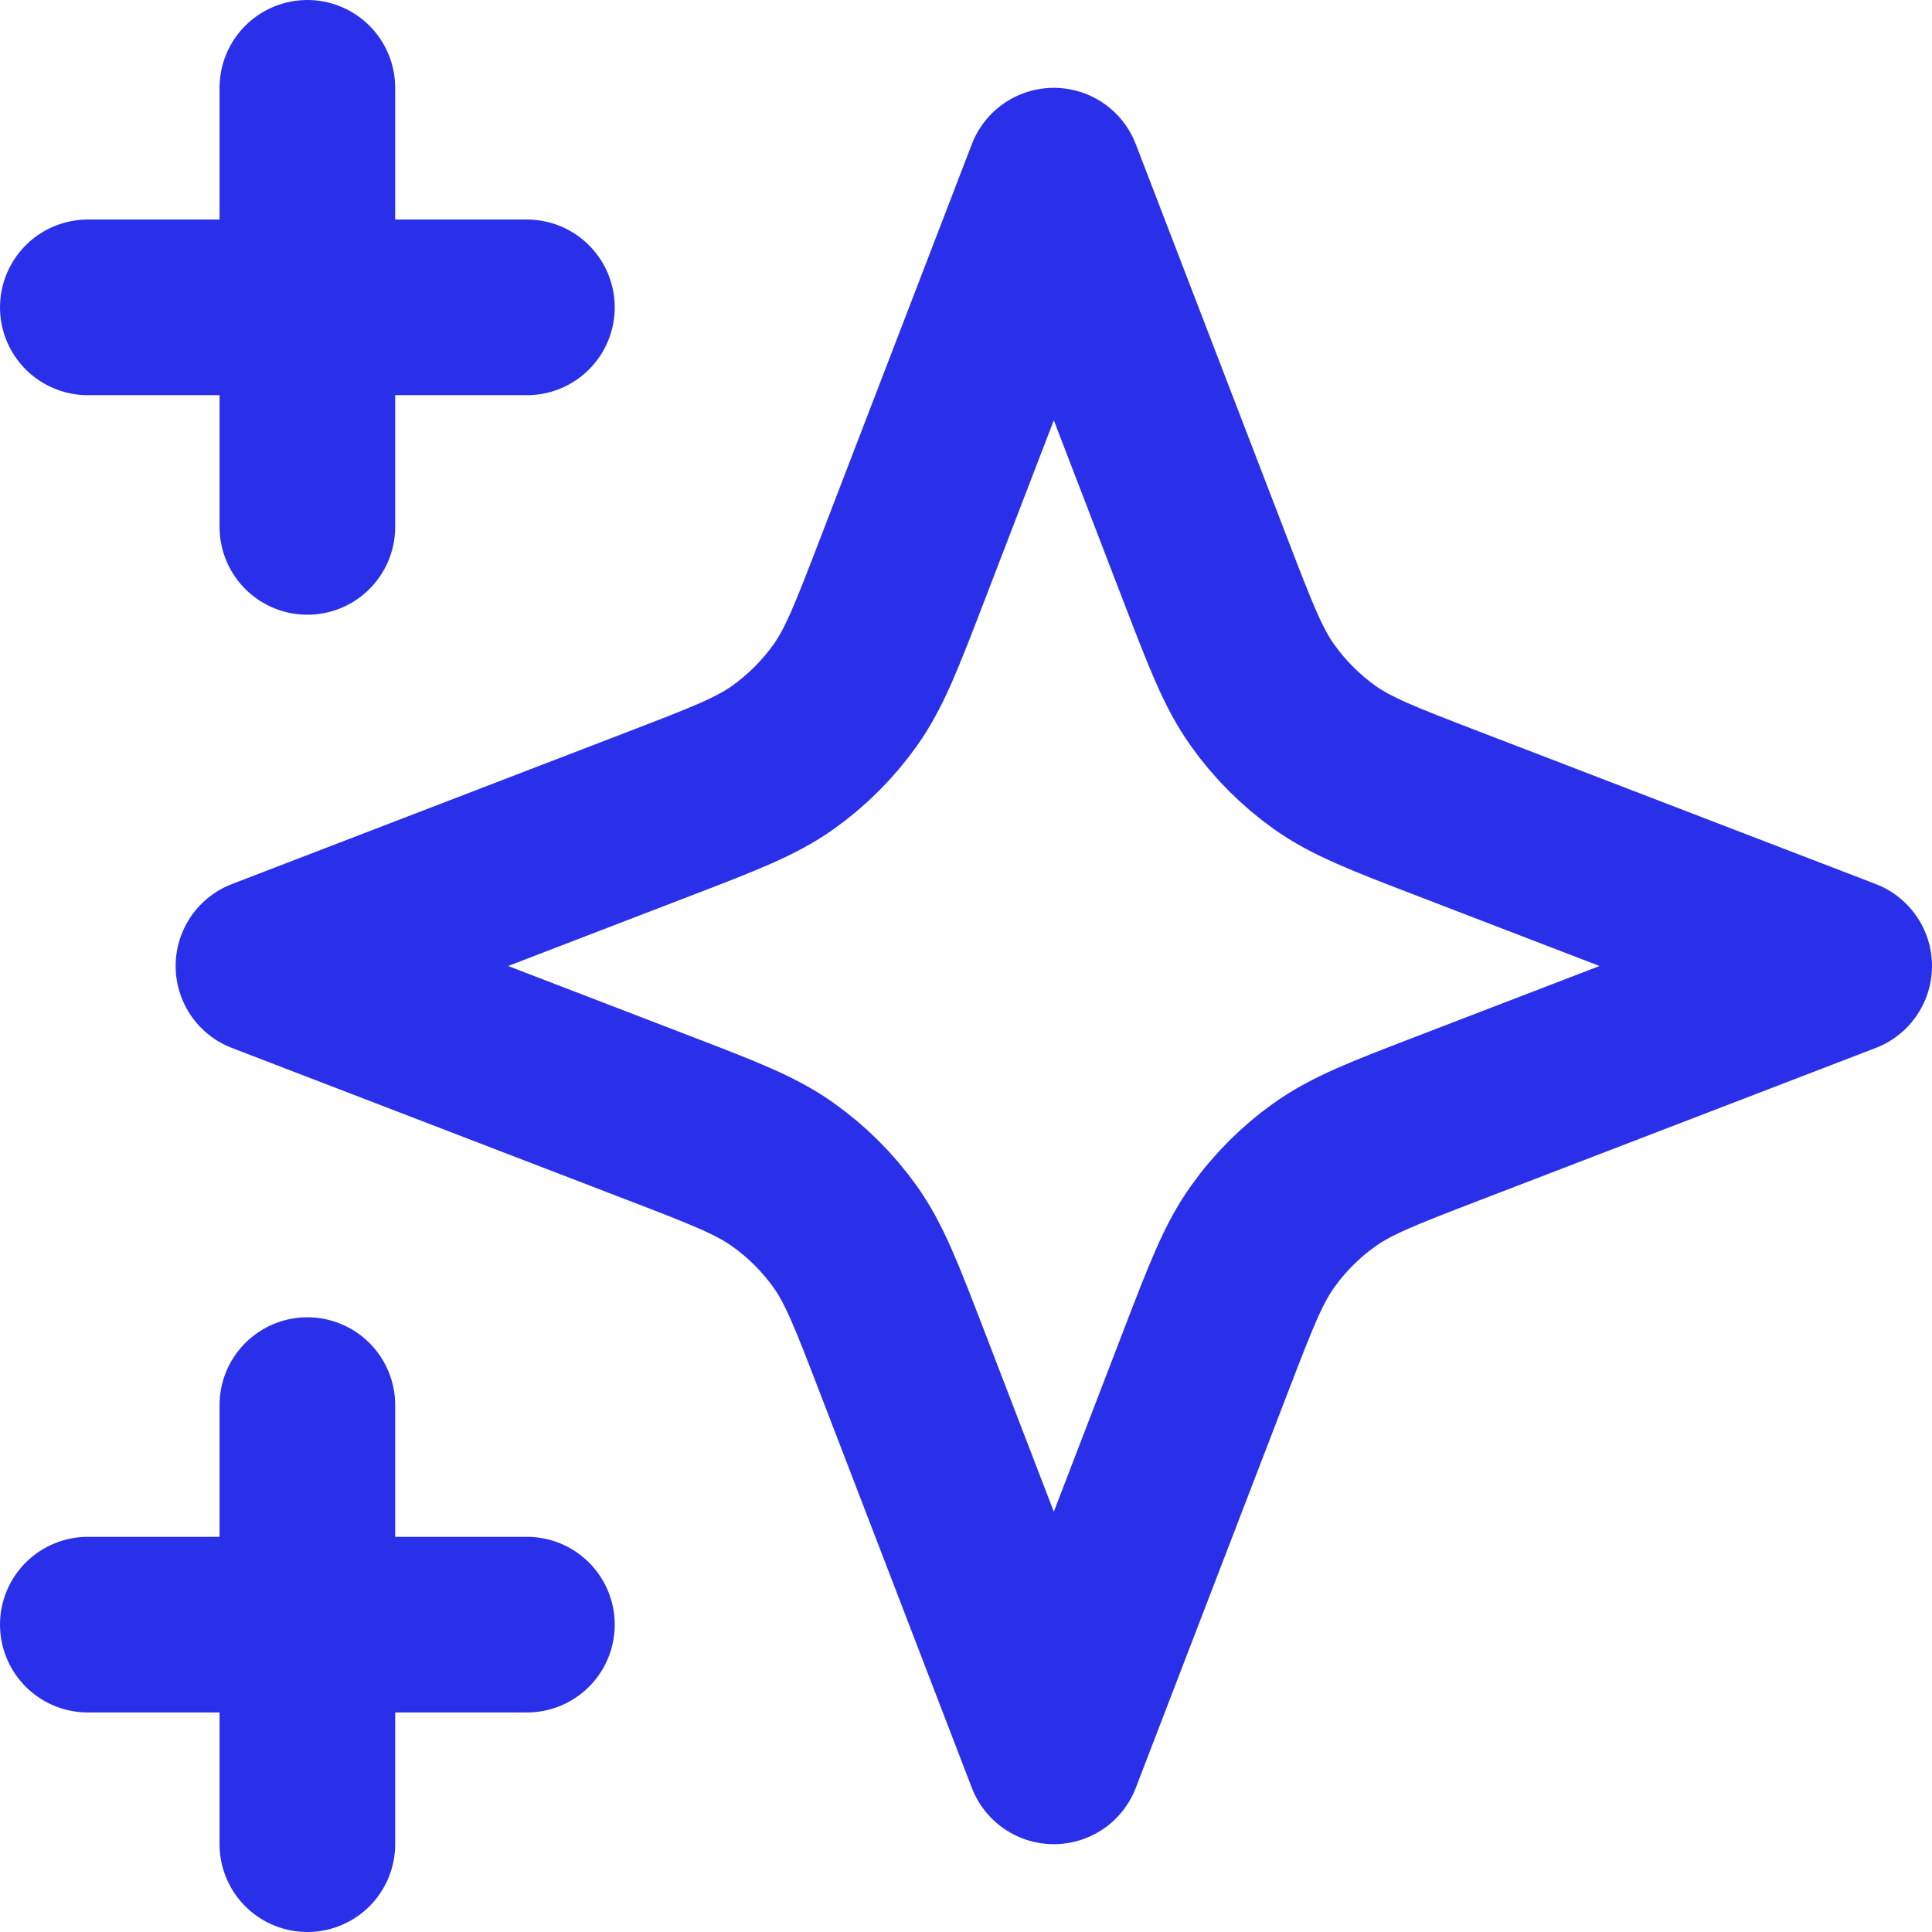
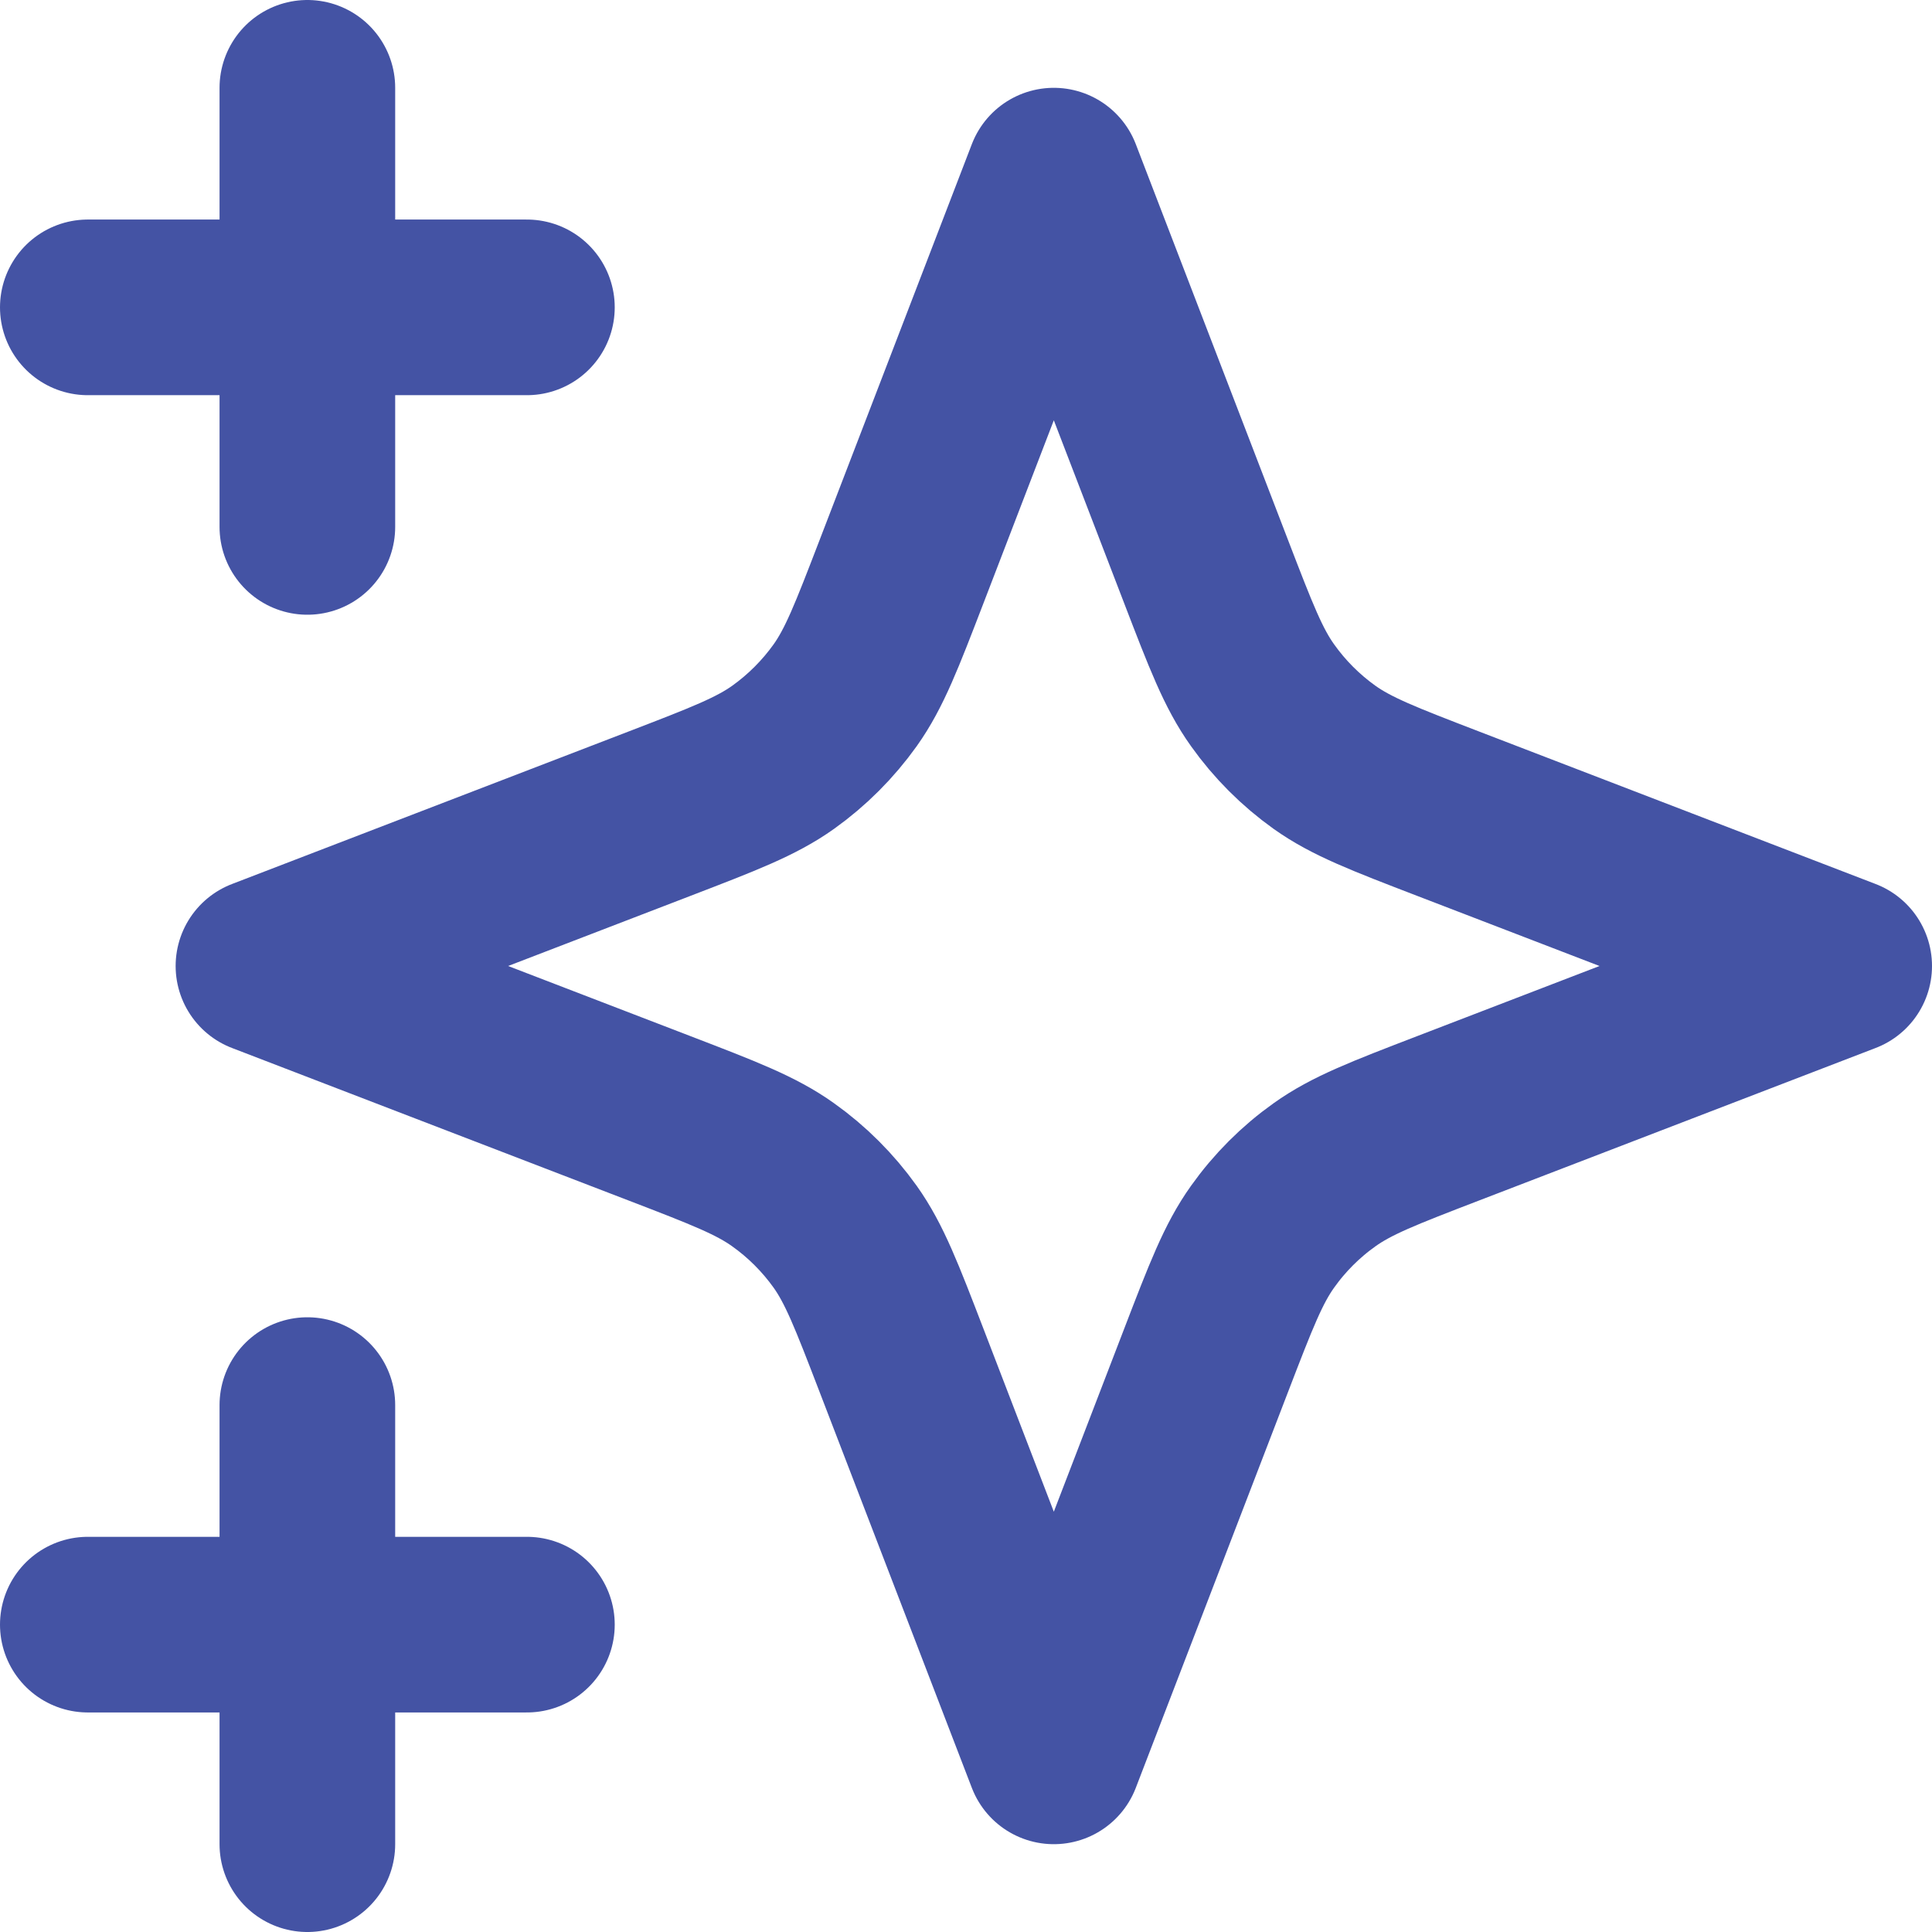
<svg xmlns="http://www.w3.org/2000/svg" width="22" height="22" viewBox="0 0 22 22" fill="none">
-   <path d="M3.5 21V16M3.5 6V1M1 3.5H6M1 18.5H6M12 2L10.266 6.509C9.984 7.242 9.843 7.609 9.624 7.917C9.429 8.19 9.19 8.429 8.917 8.624C8.609 8.843 8.242 8.984 7.509 9.266L3 11L7.509 12.734C8.242 13.016 8.609 13.157 8.917 13.377C9.19 13.571 9.429 13.81 9.624 14.083C9.843 14.391 9.984 14.758 10.266 15.491L12 20L13.734 15.491C14.016 14.758 14.157 14.391 14.377 14.083C14.571 13.81 14.81 13.571 15.083 13.377C15.391 13.157 15.758 13.016 16.491 12.734L21 11L16.491 9.266C15.758 8.984 15.391 8.843 15.083 8.624C14.81 8.429 14.571 8.19 14.377 7.917C14.157 7.609 14.016 7.242 13.734 6.509L12 2Z" stroke="#2A30EA" stroke-width="2" stroke-linecap="round" stroke-linejoin="round" />
+   <path d="M3.5 21V16M3.5 6V1M1 3.5H6M1 18.5H6M12 2L10.266 6.509C9.984 7.242 9.843 7.609 9.624 7.917C9.429 8.19 9.19 8.429 8.917 8.624C8.609 8.843 8.242 8.984 7.509 9.266L3 11L7.509 12.734C8.242 13.016 8.609 13.157 8.917 13.377C9.19 13.571 9.429 13.81 9.624 14.083C9.843 14.391 9.984 14.758 10.266 15.491L12 20L13.734 15.491C14.016 14.758 14.157 14.391 14.377 14.083C14.571 13.81 14.81 13.571 15.083 13.377C15.391 13.157 15.758 13.016 16.491 12.734L21 11L16.491 9.266C15.758 8.984 15.391 8.843 15.083 8.624C14.81 8.429 14.571 8.19 14.377 7.917C14.157 7.609 14.016 7.242 13.734 6.509L12 2Z" stroke="#4453a4" stroke-width="2" stroke-linecap="round" stroke-linejoin="round" />
</svg>
